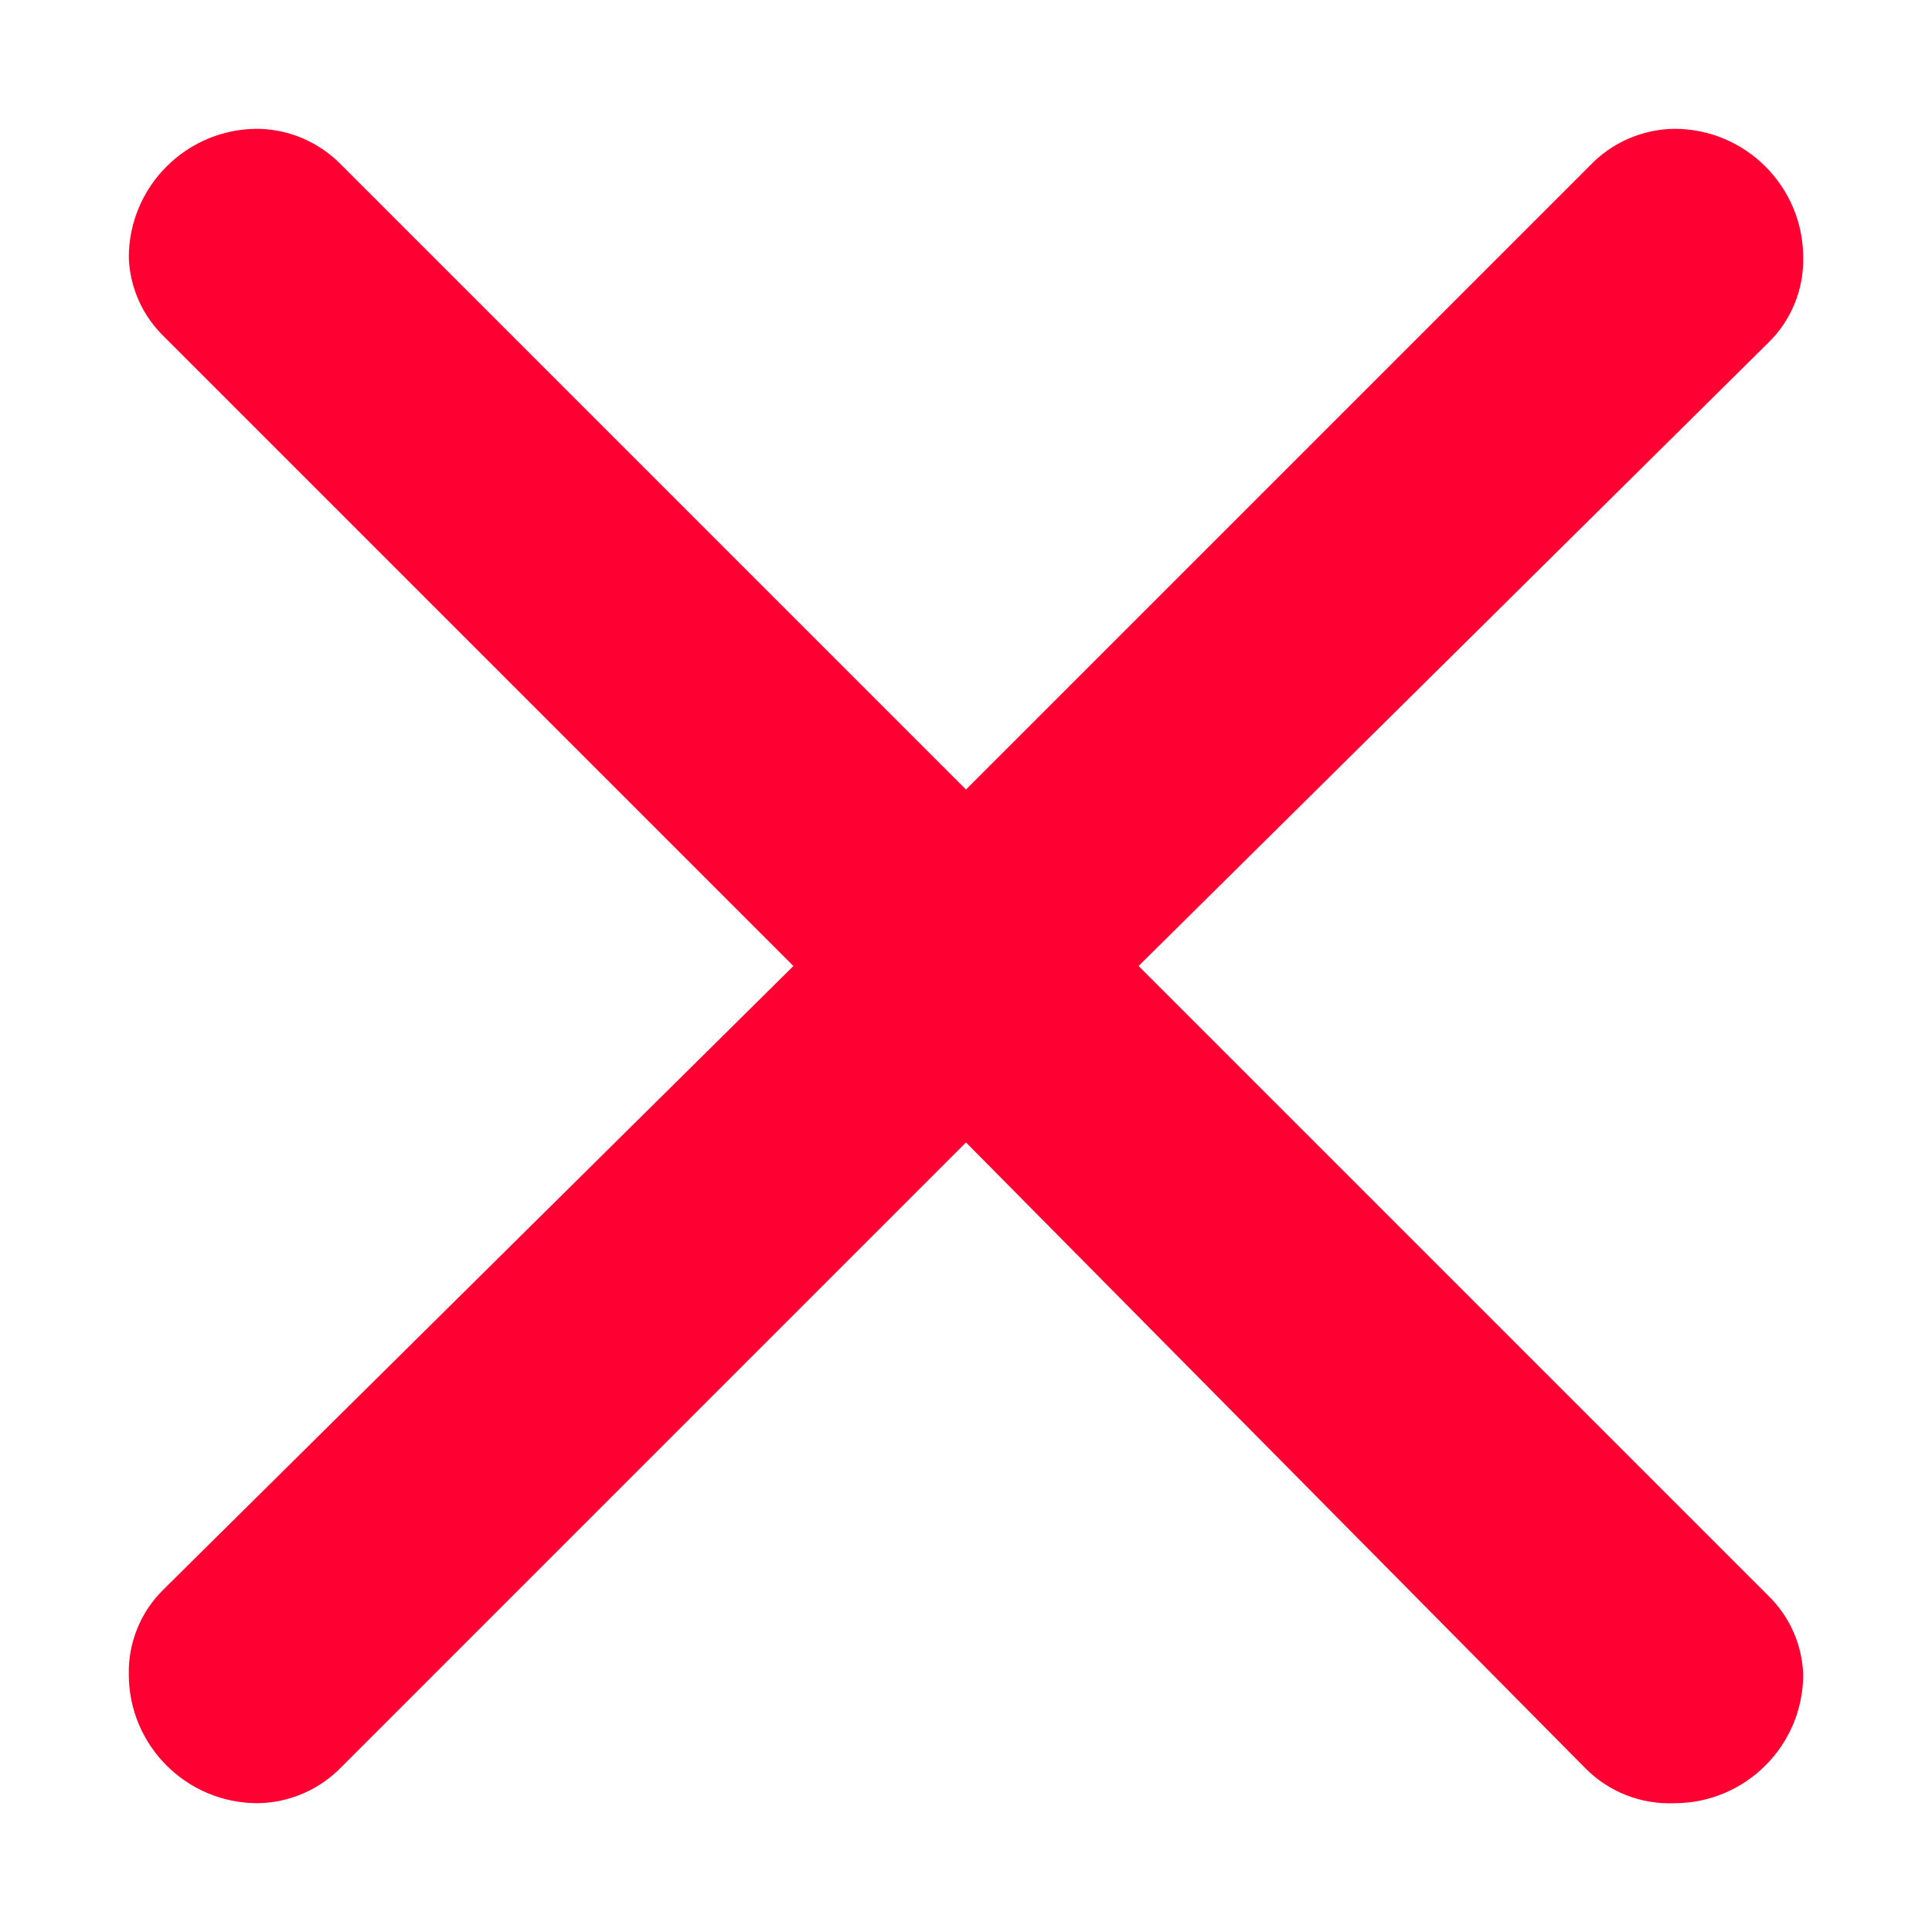
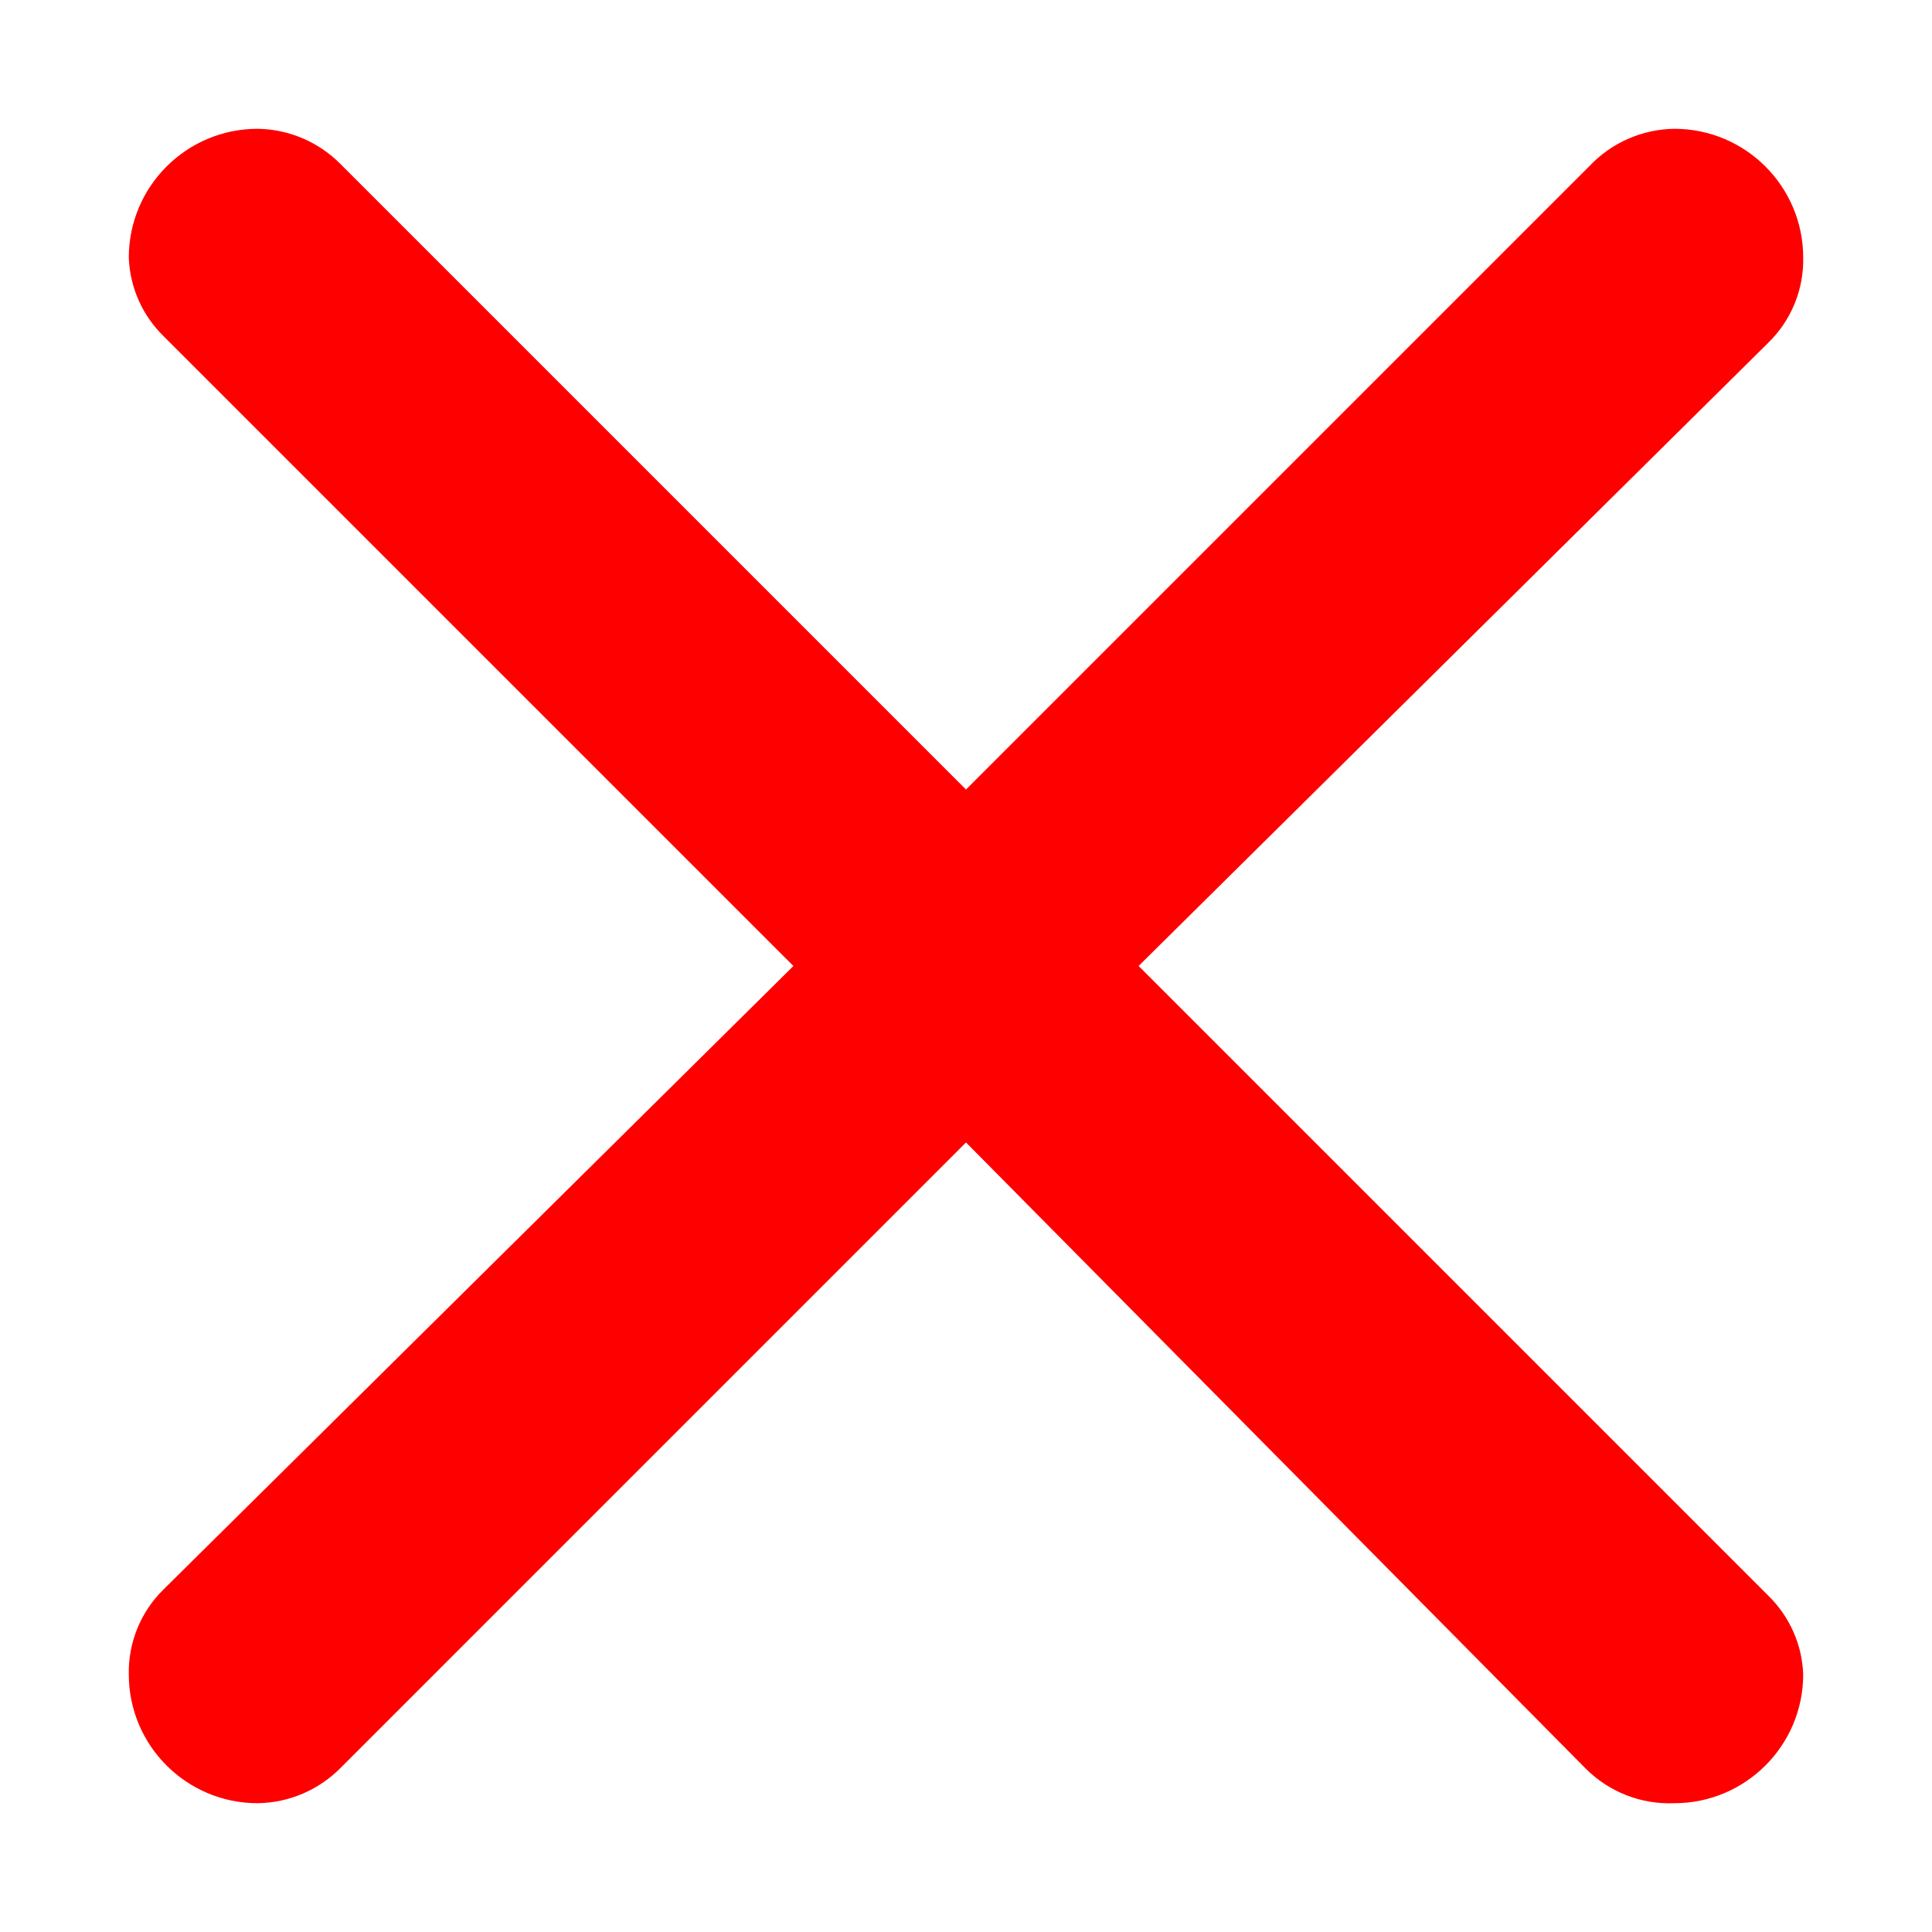
- <svg xmlns="http://www.w3.org/2000/svg" width="40px" height="40px" viewBox="0 0 15 15" fill="#FF0033" version="1.1" id="cross">
+ <svg xmlns="http://www.w3.org/2000/svg" class="svg-cross" width="40px" height="40px" viewBox="0 0 15 15" fill="red" version="1.1" id="cross">
  <path d="M2.64,1.27L7.5,6.13l4.84-4.84C12.511,1.108,12.75,1.003,13,1c0.552,0,1,0.448,1,1  c0.005,0.248-0.093,0.487-0.27,0.66L8.84,7.5l4.89,4.89c0.165,0.161,0.262,0.38,0.27,0.61c0,0.552-0.448,1-1,1  c-0.258,0.011-0.508-0.087-0.69-0.27L7.5,8.87l-4.85,4.85C2.479,13.896,2.245,13.997,2,14c-0.552,0-1-0.448-1-1  c-0.005-0.248,0.093-0.487,0.27-0.66L6.16,7.5L1.27,2.61C1.105,2.449,1.008,2.23,1,2c0-0.552,0.448-1,1-1  C2.24,1.003,2.47,1.1,2.64,1.27z" />
</svg>
